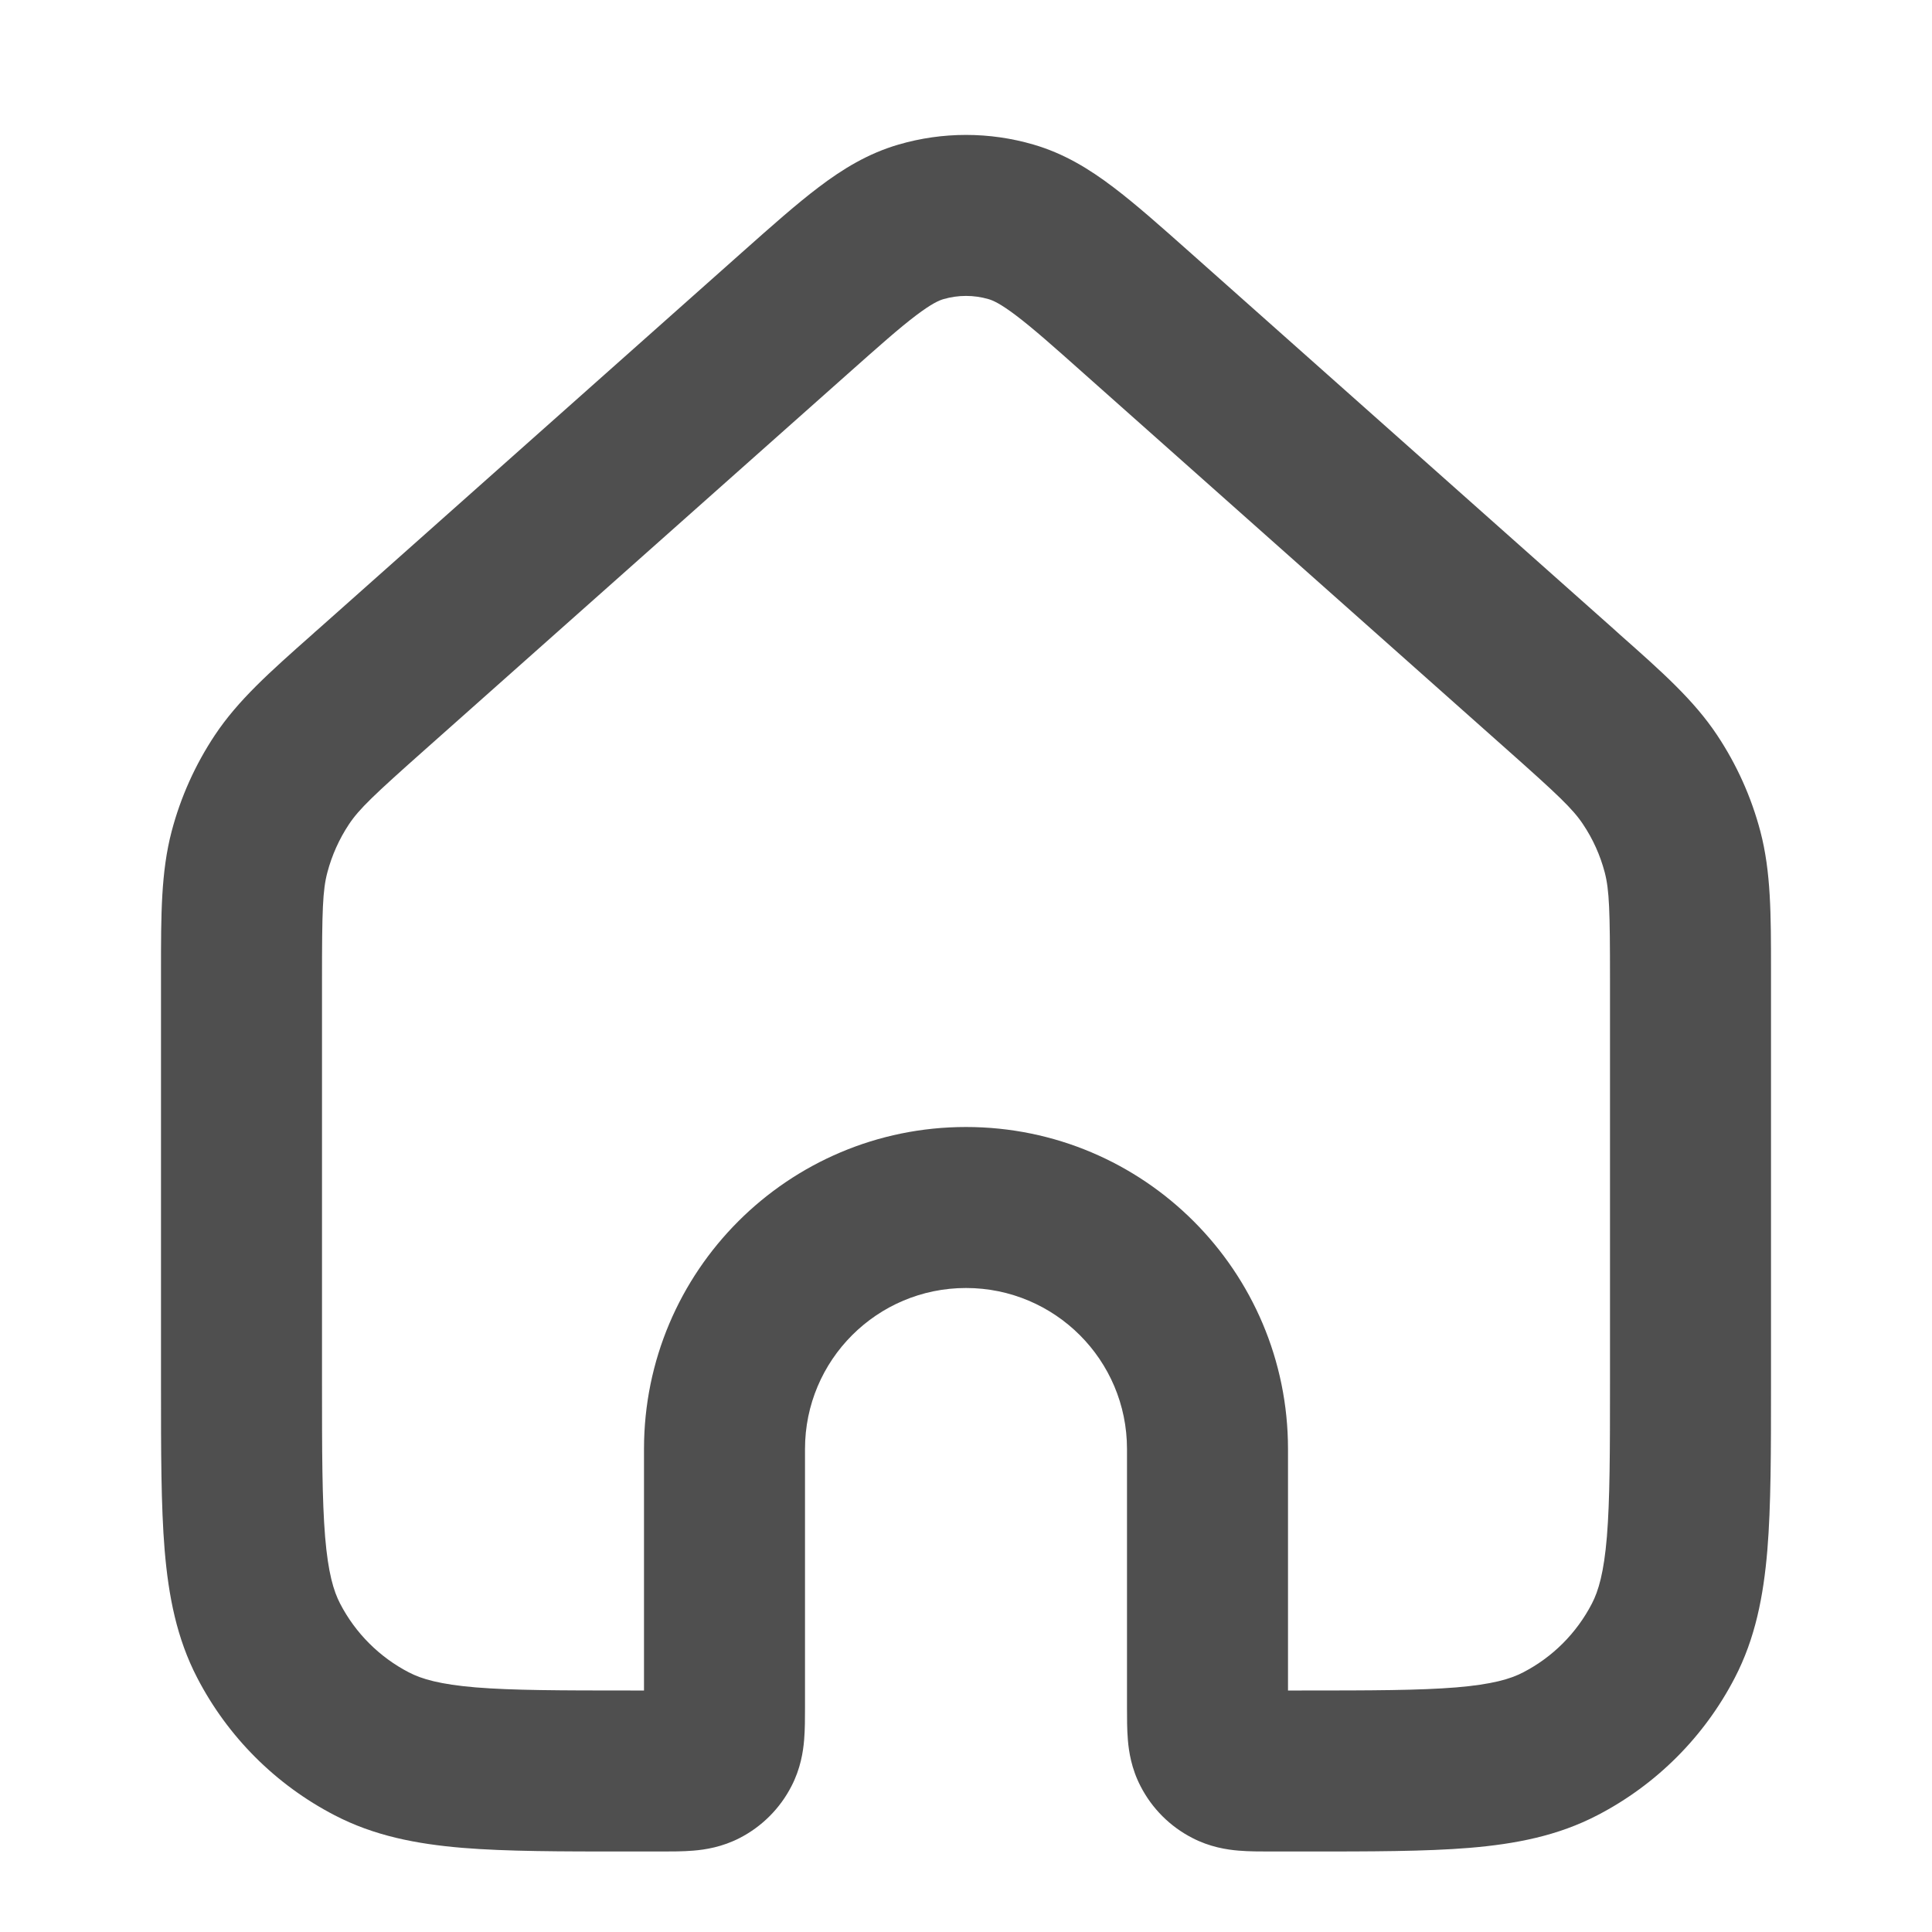
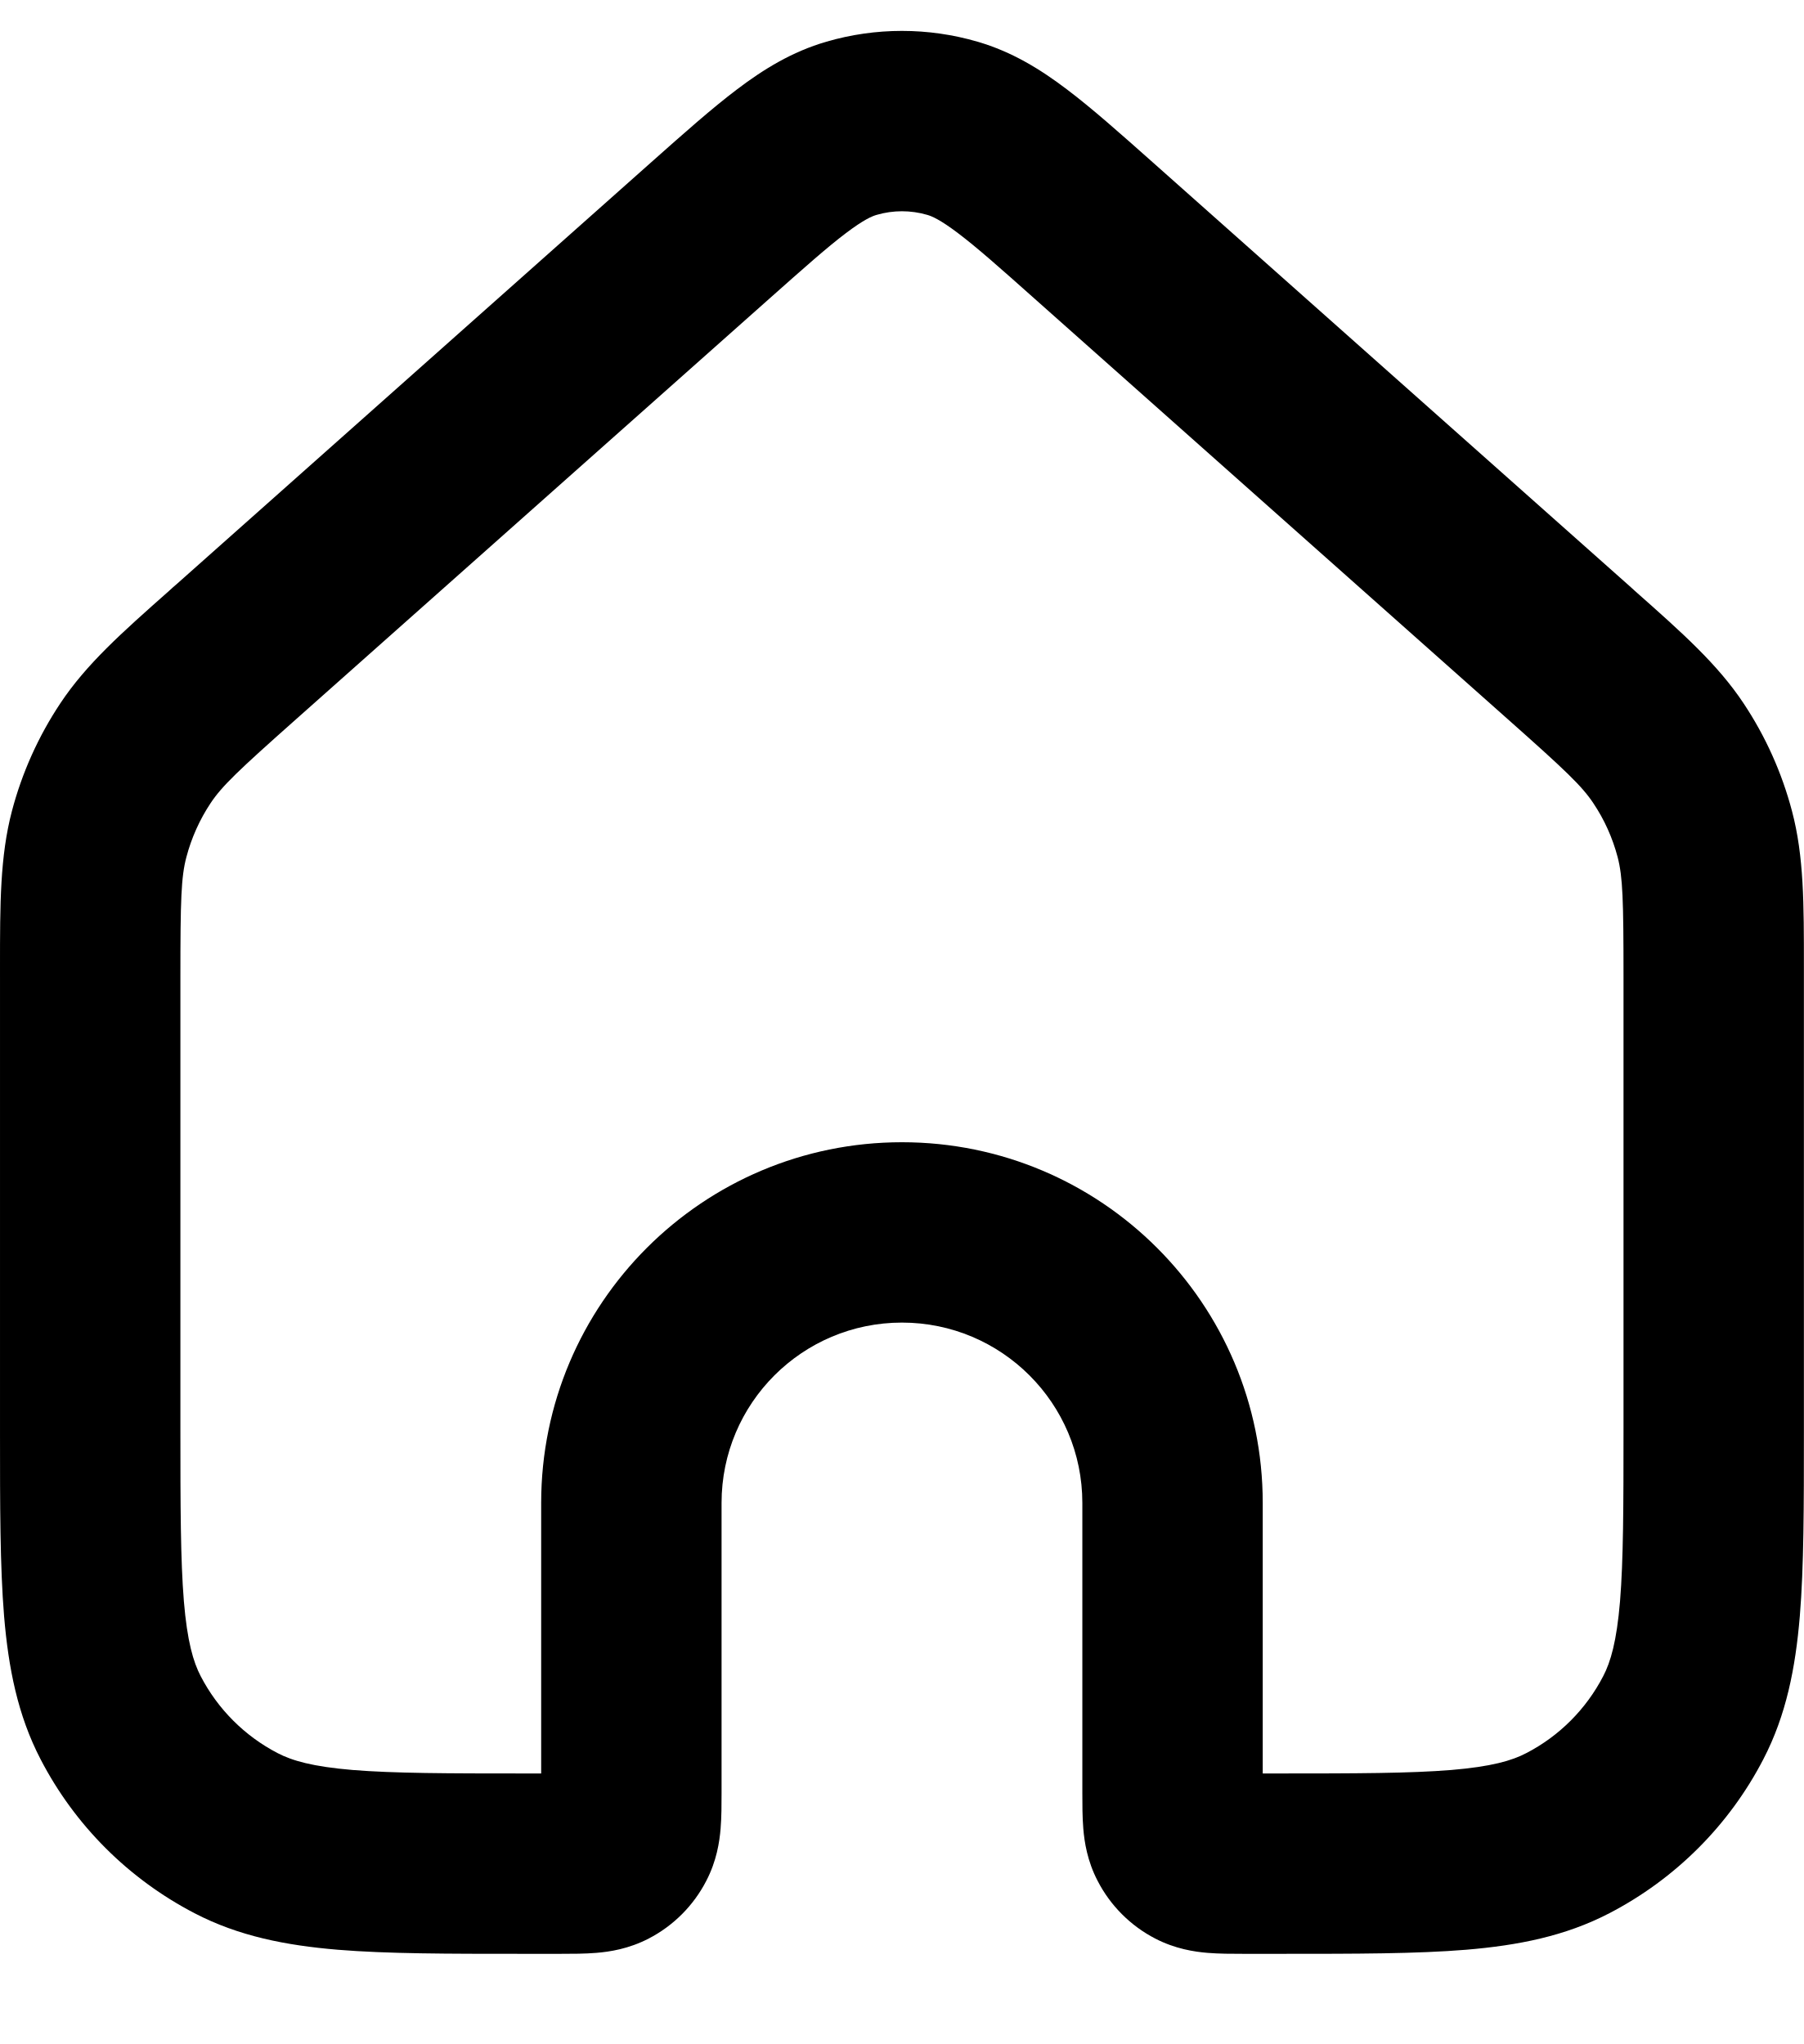
- <svg xmlns="http://www.w3.org/2000/svg" width="18" height="18" viewBox="0 0 18 18" fill="none">
-   <path fill-rule="evenodd" clip-rule="evenodd" d="M9.21 2.787C9.073 2.747 8.927 2.747 8.79 2.787C8.751 2.798 8.682 2.827 8.534 2.939C8.379 3.056 8.19 3.224 7.894 3.487L3.964 6.98C3.482 7.408 3.346 7.537 3.251 7.68C3.16 7.817 3.092 7.969 3.05 8.128C3.006 8.294 3 8.482 3 9.127V12.877C3 13.531 3.001 13.975 3.029 14.318C3.057 14.652 3.107 14.822 3.169 14.941C3.311 15.215 3.535 15.439 3.809 15.581C3.928 15.643 4.098 15.693 4.432 15.721C4.775 15.749 5.219 15.75 5.873 15.75H6V13.5C6 11.843 7.343 10.5 9 10.5C10.657 10.5 12 11.843 12 13.5V15.75H12.128C12.781 15.75 13.225 15.749 13.568 15.721C13.902 15.693 14.073 15.643 14.191 15.581C14.466 15.439 14.689 15.215 14.831 14.941C14.893 14.822 14.943 14.652 14.971 14.318C14.999 13.975 15 13.531 15 12.877V9.127C15 8.482 14.994 8.294 14.951 8.128C14.909 7.969 14.841 7.817 14.749 7.68C14.654 7.537 14.518 7.408 14.036 6.98L10.106 3.487C9.811 3.224 9.621 3.056 9.466 2.939C9.318 2.827 9.249 2.798 9.21 2.787ZM8.371 1.347C8.782 1.227 9.218 1.227 9.629 1.347C9.914 1.43 10.151 1.576 10.371 1.743C10.579 1.9 10.813 2.108 11.082 2.347L15.033 5.859C15.054 5.878 15.075 5.896 15.095 5.915C15.487 6.262 15.782 6.524 15.998 6.849C16.181 7.124 16.317 7.427 16.401 7.746C16.5 8.124 16.5 8.519 16.5 9.042C16.5 9.07 16.5 9.098 16.5 9.127V12.909C16.5 13.523 16.5 14.03 16.466 14.442C16.43 14.87 16.354 15.264 16.162 15.633C15.878 16.181 15.431 16.628 14.883 16.912C14.514 17.104 14.121 17.18 13.692 17.216C13.28 17.25 12.773 17.25 12.159 17.25H11.854C11.848 17.25 11.842 17.25 11.836 17.25C11.745 17.25 11.637 17.25 11.541 17.242C11.431 17.233 11.272 17.209 11.107 17.123C10.901 17.017 10.733 16.849 10.627 16.643C10.541 16.478 10.517 16.319 10.508 16.209C10.5 16.113 10.5 16.005 10.5 15.914L10.5 13.5C10.5 12.671 9.828 12 9 12C8.172 12 7.5 12.671 7.5 13.5L7.5 15.914C7.5 16.005 7.5 16.113 7.492 16.209C7.483 16.319 7.459 16.478 7.373 16.643C7.267 16.849 7.099 17.017 6.894 17.123C6.728 17.209 6.57 17.233 6.459 17.242C6.363 17.25 6.255 17.25 6.164 17.25C6.158 17.25 6.152 17.25 6.146 17.25H5.841C5.227 17.25 4.721 17.25 4.308 17.216C3.879 17.18 3.486 17.104 3.117 16.912C2.569 16.628 2.122 16.181 1.838 15.633C1.646 15.264 1.57 14.87 1.534 14.442C1.5 14.03 1.5 13.523 1.5 12.909V9.127C1.5 9.098 1.5 9.07 1.5 9.042C1.5 8.519 1.5 8.124 1.599 7.746C1.683 7.427 1.819 7.124 2.002 6.849C2.218 6.524 2.513 6.262 2.905 5.915C2.925 5.896 2.946 5.878 2.968 5.859L6.918 2.347C7.187 2.108 7.421 1.9 7.629 1.743C7.849 1.576 8.086 1.43 8.371 1.347Z" fill="#4F4F4F" />
+ <svg xmlns="http://www.w3.org/2000/svg" width="15" height="17" viewBox="0 0 15 17" fill="none">
+   <path fill-rule="evenodd" clip-rule="evenodd" d="M7.71 1.787C7.573 1.747 7.427 1.747 7.29 1.787C7.251 1.798 7.182 1.827 7.034 1.939C6.879 2.056 6.69 2.224 6.394 2.487L2.464 5.98C1.982 6.408 1.846 6.537 1.751 6.68C1.66 6.817 1.592 6.969 1.55 7.128C1.506 7.294 1.5 7.482 1.5 8.127V11.877C1.5 12.531 1.501 12.975 1.529 13.318C1.557 13.652 1.607 13.822 1.669 13.941C1.811 14.215 2.035 14.439 2.309 14.581C2.428 14.643 2.598 14.693 2.932 14.721C3.275 14.749 3.719 14.75 4.373 14.75H4.5V12.5C4.5 10.843 5.843 9.5 7.5 9.5C9.157 9.5 10.5 10.843 10.5 12.5V14.75H10.628C11.281 14.75 11.725 14.749 12.068 14.721C12.402 14.693 12.573 14.643 12.691 14.581C12.966 14.439 13.189 14.215 13.331 13.941C13.393 13.822 13.443 13.652 13.471 13.318C13.499 12.975 13.5 12.531 13.5 11.877V8.127C13.5 7.482 13.494 7.294 13.451 7.128C13.409 6.969 13.341 6.817 13.249 6.68C13.154 6.537 13.018 6.408 12.536 5.98L8.606 2.487C8.311 2.224 8.121 2.056 7.966 1.939C7.818 1.827 7.749 1.798 7.71 1.787ZM6.871 0.347C7.282 0.227 7.718 0.227 8.129 0.347C8.414 0.43 8.651 0.576 8.871 0.743C9.079 0.9 9.313 1.108 9.582 1.347L13.533 4.859C13.554 4.878 13.575 4.896 13.595 4.915C13.987 5.262 14.282 5.524 14.498 5.849C14.681 6.124 14.817 6.427 14.901 6.746C15.001 7.124 15 7.519 15 8.042C15 8.07 15 8.098 15 8.127V11.909C15 12.523 15 13.03 14.966 13.442C14.93 13.87 14.854 14.264 14.662 14.633C14.378 15.181 13.931 15.627 13.383 15.912C13.014 16.104 12.621 16.18 12.192 16.216C11.78 16.25 11.273 16.25 10.659 16.25H10.354C10.348 16.25 10.342 16.25 10.336 16.25C10.245 16.25 10.137 16.25 10.041 16.242C9.931 16.233 9.772 16.209 9.606 16.123C9.401 16.017 9.233 15.849 9.127 15.643C9.041 15.478 9.017 15.319 9.008 15.209C9 15.113 9 15.005 9 14.914L9 12.5C9 11.671 8.328 11 7.5 11C6.672 11 6 11.671 6 12.5L6 14.914C6 15.005 6 15.113 5.992 15.209C5.983 15.319 5.959 15.478 5.873 15.643C5.767 15.849 5.599 16.017 5.394 16.123C5.228 16.209 5.07 16.233 4.959 16.242C4.863 16.25 4.755 16.25 4.664 16.25C4.658 16.25 4.652 16.25 4.646 16.25H4.341C3.727 16.25 3.221 16.25 2.808 16.216C2.379 16.18 1.986 16.104 1.617 15.912C1.069 15.627 0.622 15.181 0.338 14.633C0.146 14.264 0.07 13.87 0.034 13.442C3.61316e-05 13.03 4.37197e-05 12.523 5.12197e-05 11.909V8.127C5.12197e-05 8.098 3.61892e-05 8.07 2.86892e-05 8.042C-0 7.519 -0 7.124 0.099 6.746C0.183 6.427 0.319 6.124 0.502 5.849C0.718 5.524 1.013 5.262 1.405 4.915C1.425 4.896 1.446 4.878 1.468 4.859L5.418 1.347C5.687 1.108 5.921 0.9 6.129 0.743C6.349 0.576 6.586 0.43 6.871 0.347Z" fill="black" />
</svg>
